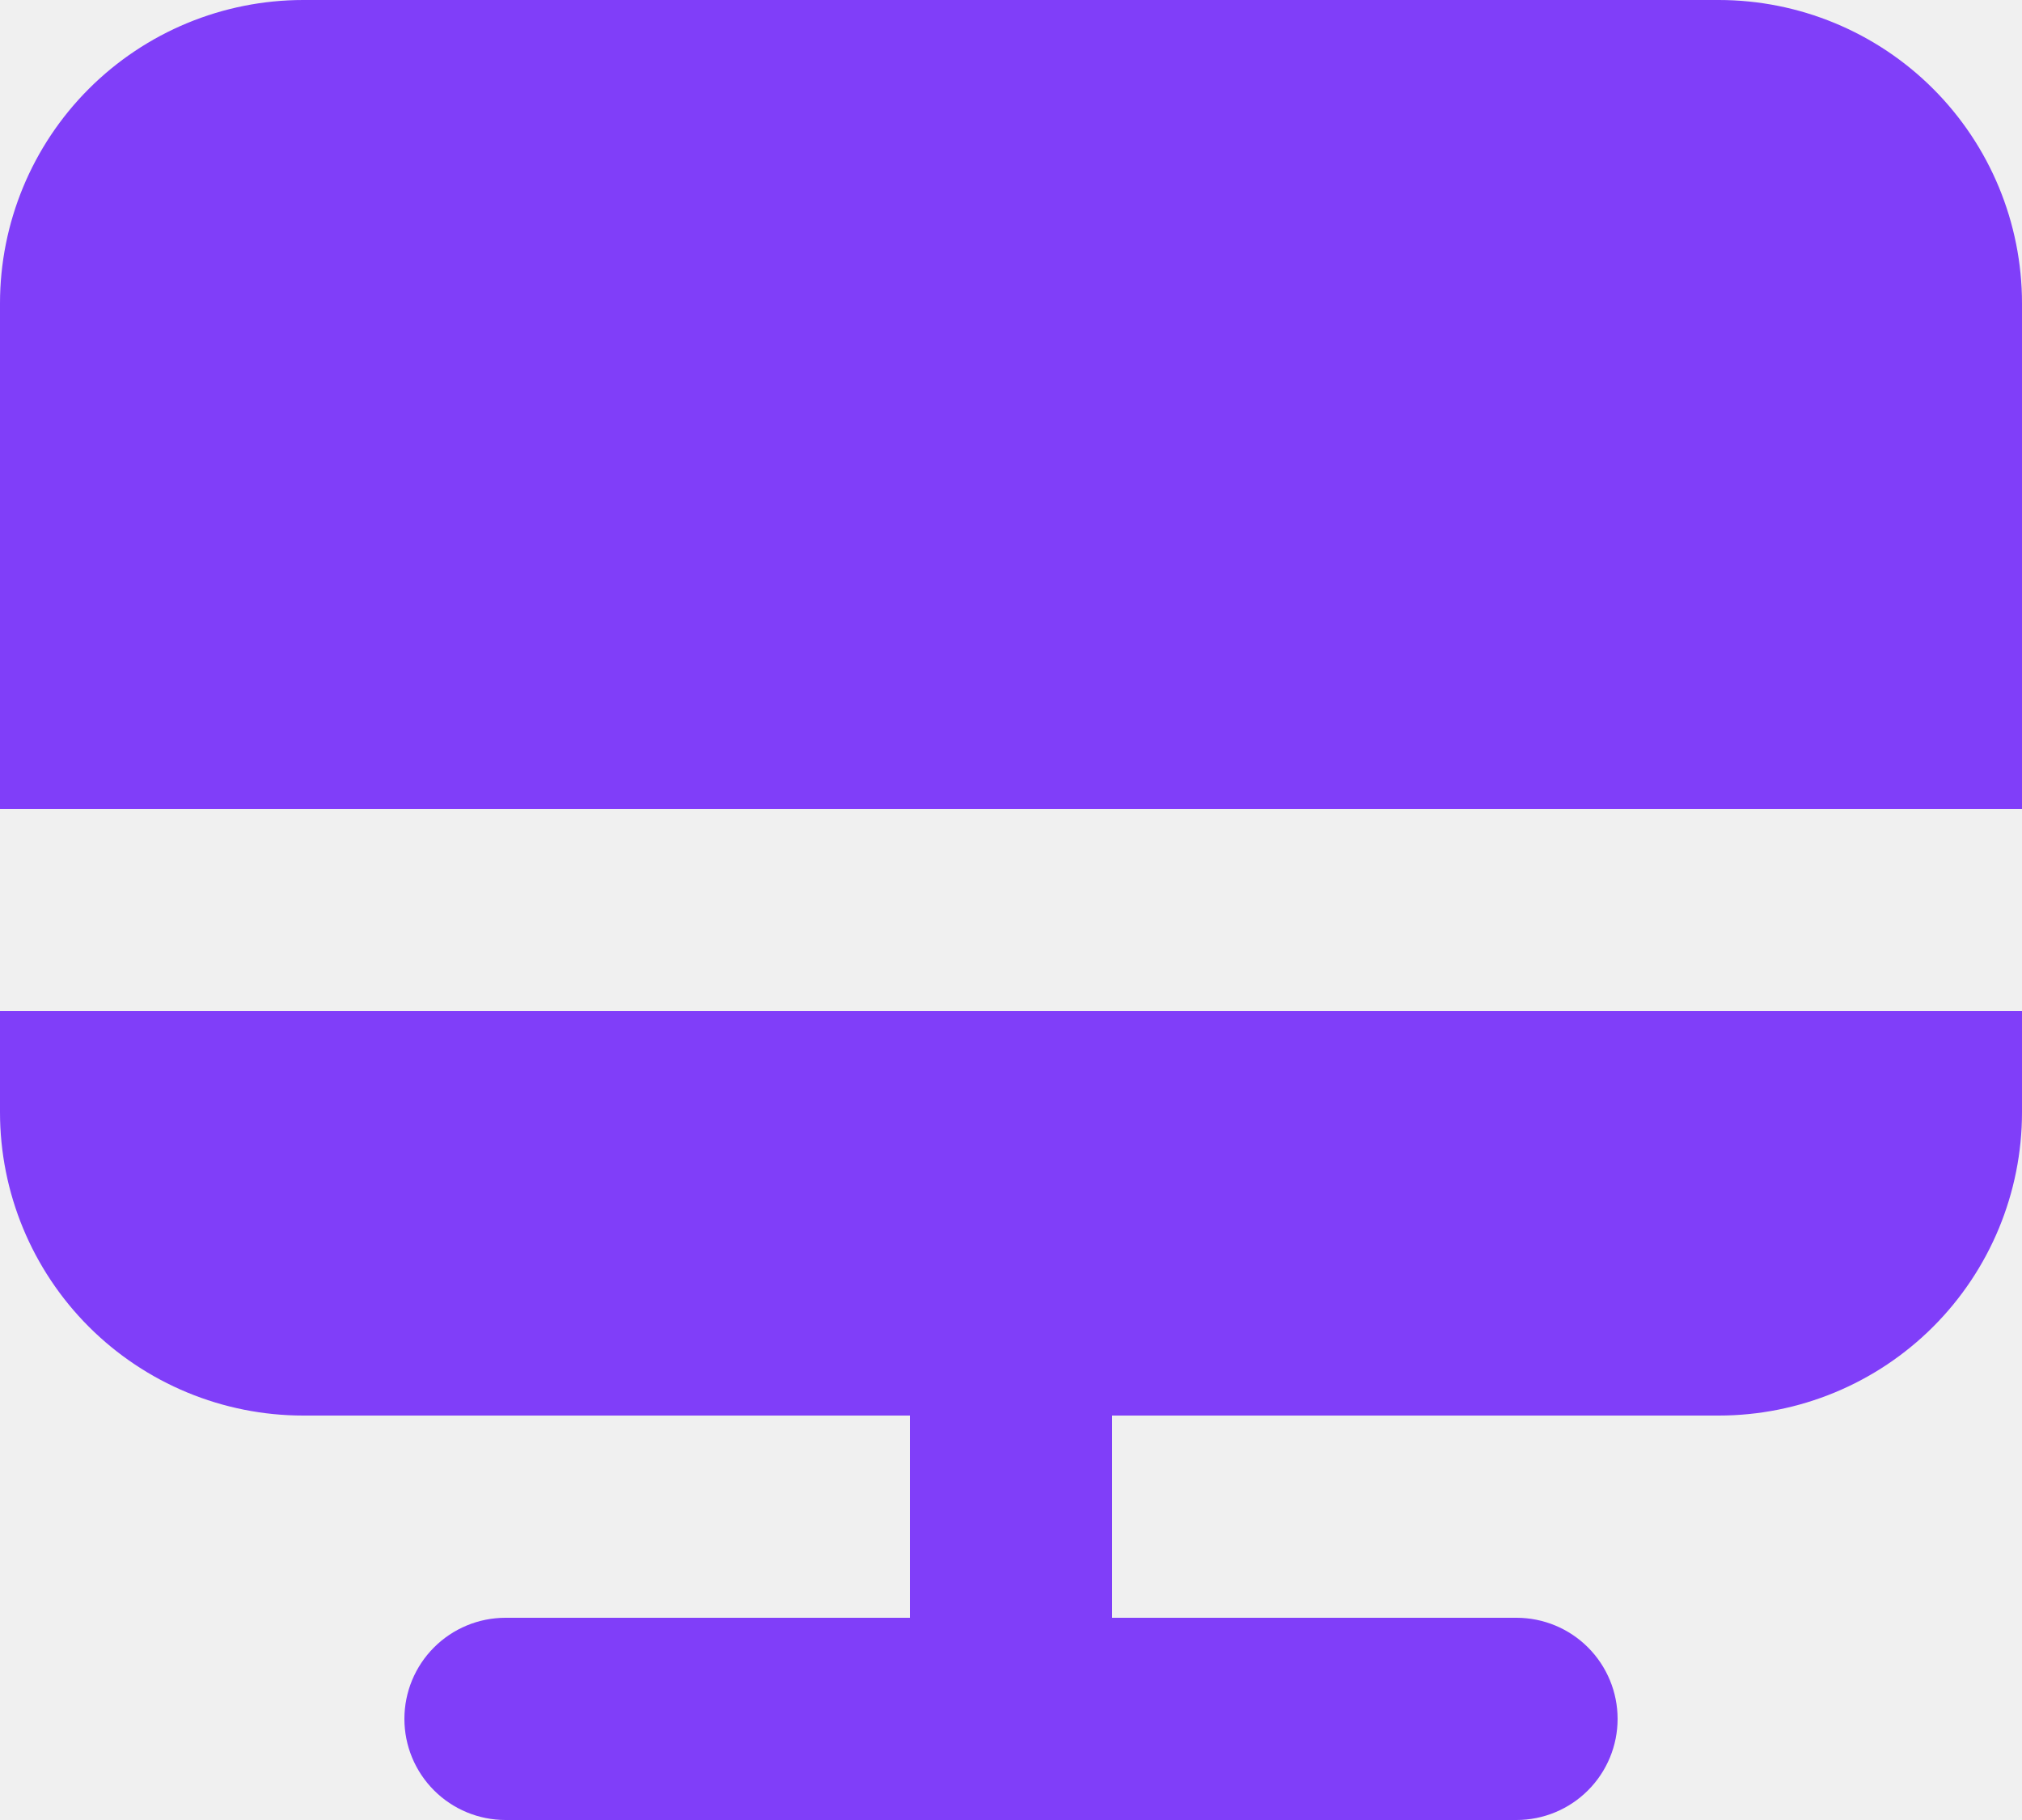
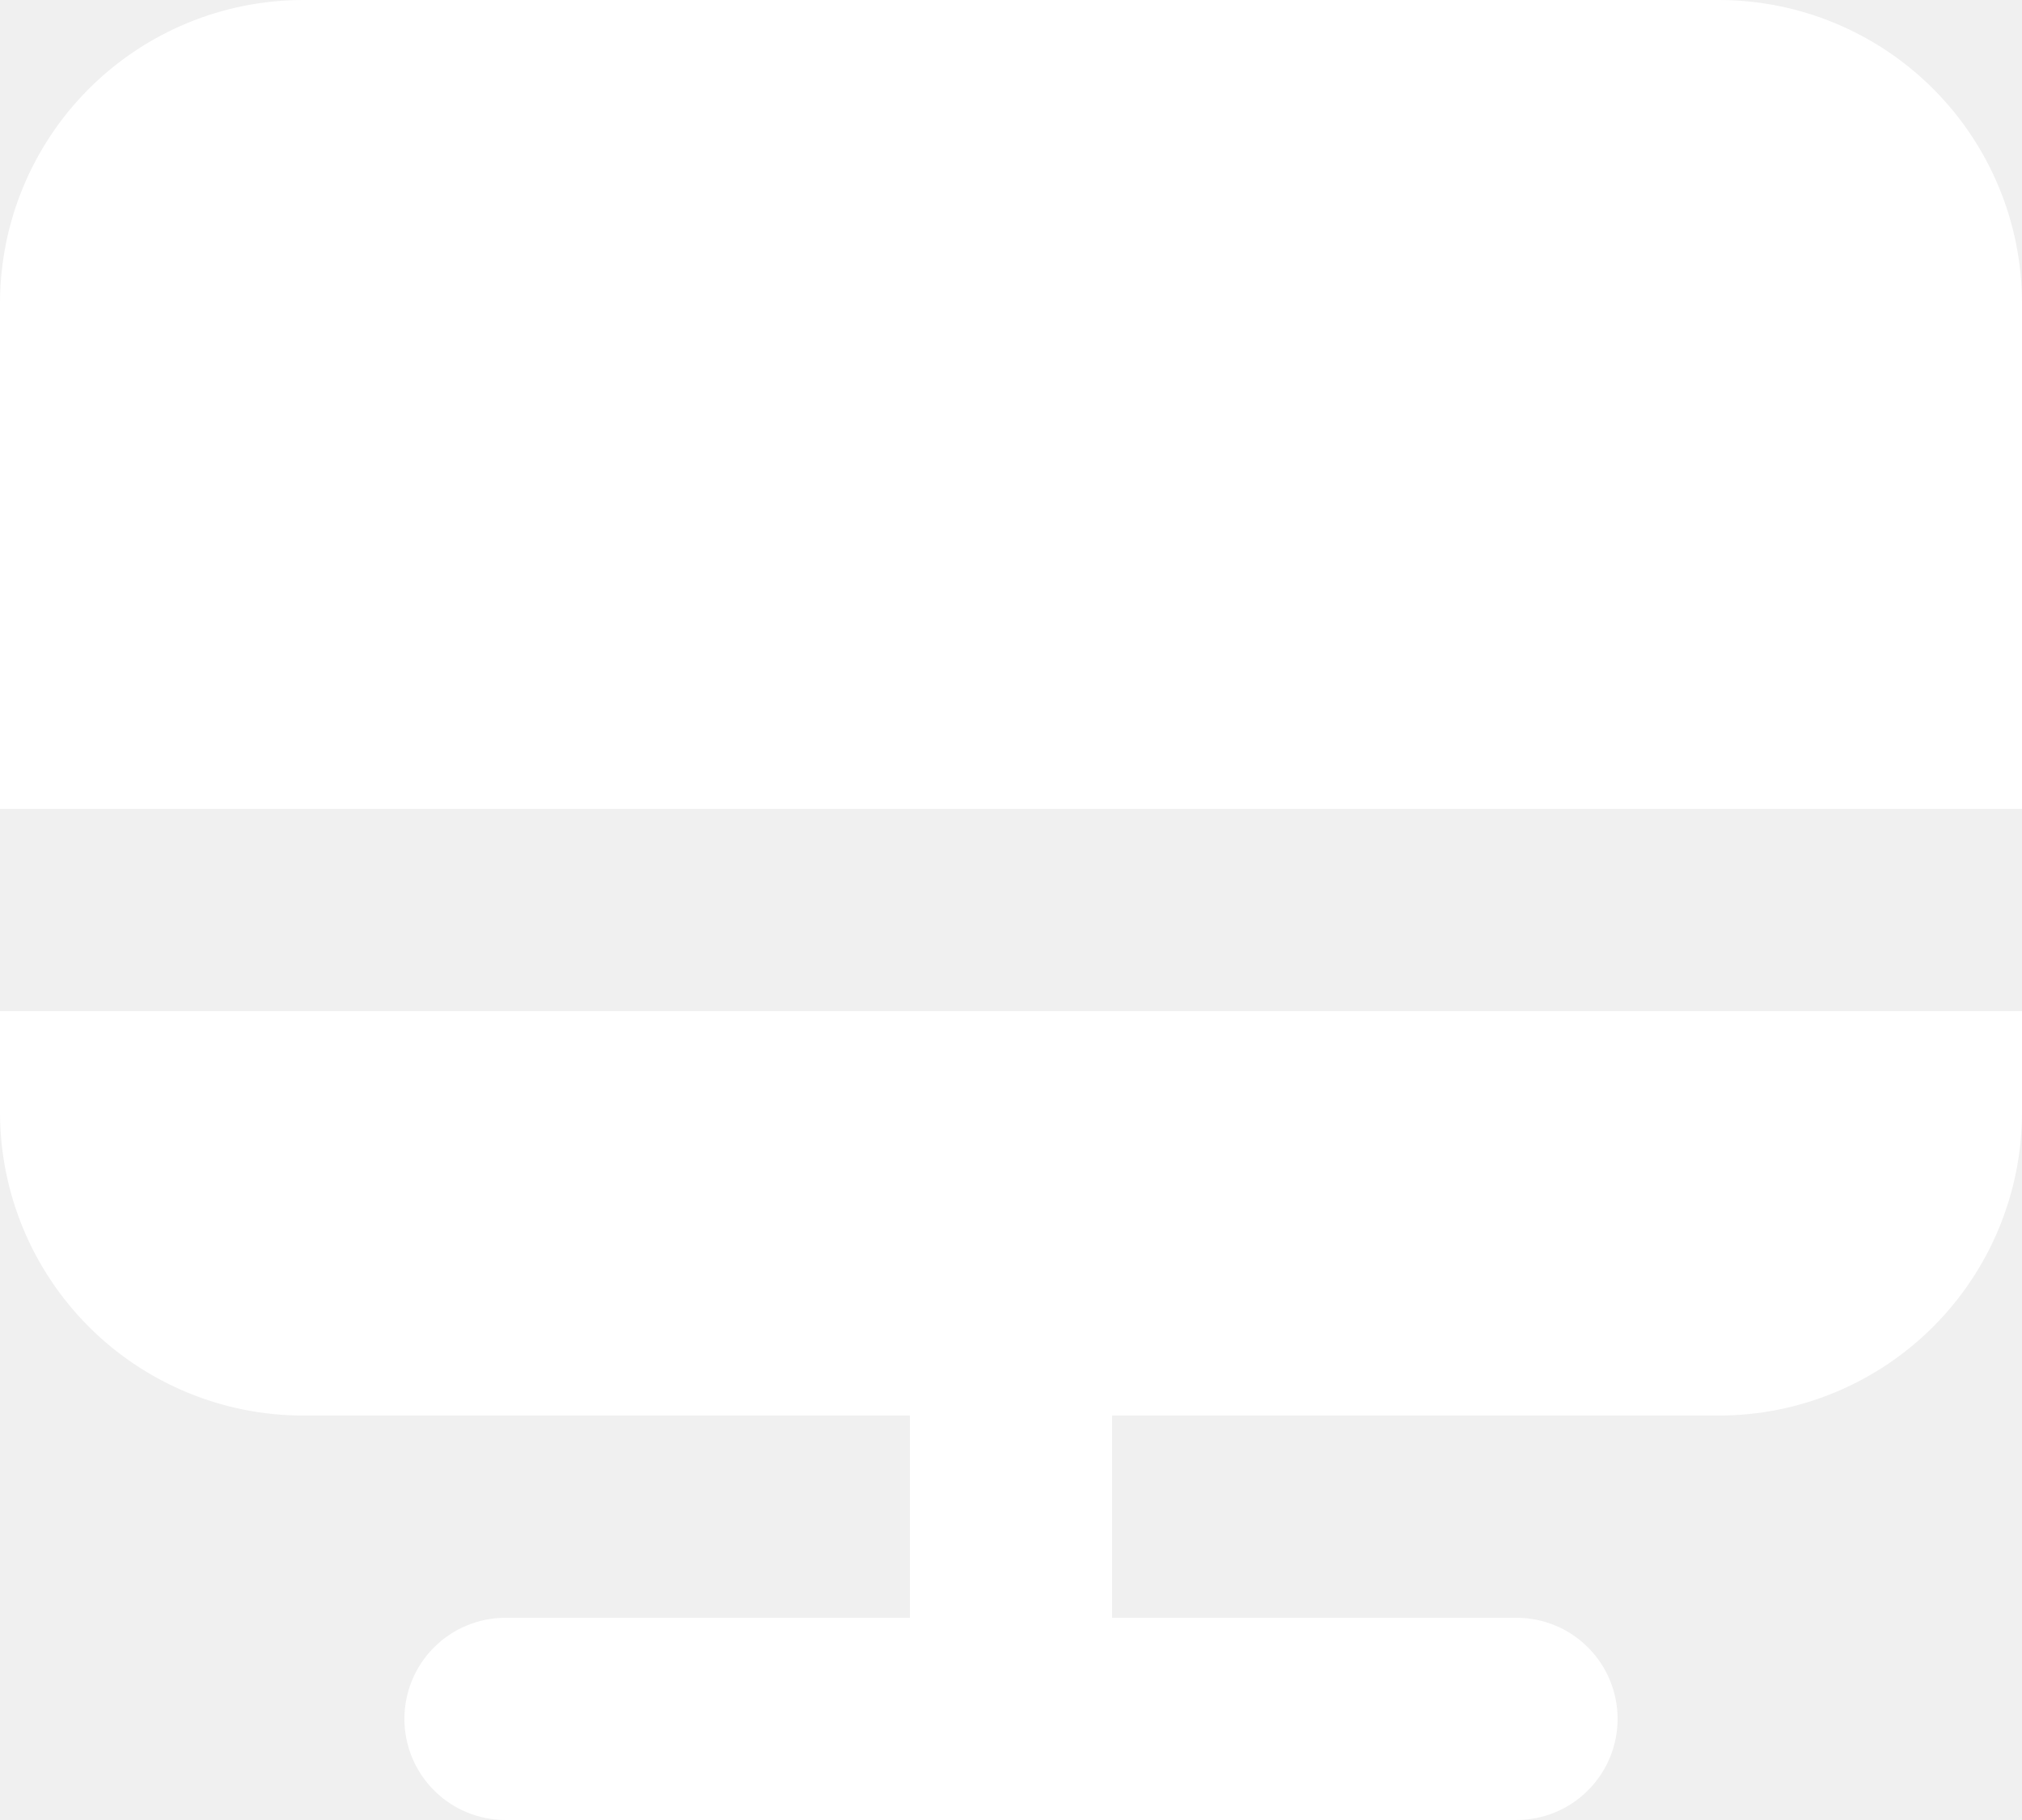
<svg xmlns="http://www.w3.org/2000/svg" width="100" height="90" viewBox="0 0 100 90" fill="none">
-   <path d="M85 0H15C11.022 0 7.206 1.58 4.393 4.393C1.58 7.206 0 11.022 0 15V40H100V15C100 11.022 98.42 7.206 95.607 4.393C92.794 1.58 88.978 0 85 0Z" fill="#803EF9" />
-   <path d="M0 55C0 58.978 1.58 62.794 4.393 65.607C7.206 68.42 11.022 70 15 70H45V80H25C23.674 80 22.402 80.527 21.465 81.465C20.527 82.402 20 83.674 20 85C20 86.326 20.527 87.598 21.465 88.535C22.402 89.473 23.674 90 25 90H75C76.326 90 77.598 89.473 78.535 88.535C79.473 87.598 80 86.326 80 85C80 83.674 79.473 82.402 78.535 81.465C77.598 80.527 76.326 80 75 80H55V70H85C88.978 70 92.794 68.42 95.607 65.607C98.42 62.794 100 58.978 100 55V50H0V55Z" fill="#803EF9" />
+   <path d="M85 0H15C11.022 0 7.206 1.58 4.393 4.393C1.58 7.206 0 11.022 0 15V40H100V15C100 11.022 98.42 7.206 95.607 4.393C92.794 1.58 88.978 0 85 0Z" fill="#fff" />
+   <path d="M0 55C0 58.978 1.58 62.794 4.393 65.607C7.206 68.42 11.022 70 15 70H45V80H25C23.674 80 22.402 80.527 21.465 81.465C20.527 82.402 20 83.674 20 85C20 86.326 20.527 87.598 21.465 88.535C22.402 89.473 23.674 90 25 90H75C76.326 90 77.598 89.473 78.535 88.535C79.473 87.598 80 86.326 80 85C80 83.674 79.473 82.402 78.535 81.465C77.598 80.527 76.326 80 75 80H55V70H85C88.978 70 92.794 68.42 95.607 65.607C98.42 62.794 100 58.978 100 55V50H0V55Z" fill="#fff" />
</svg>
